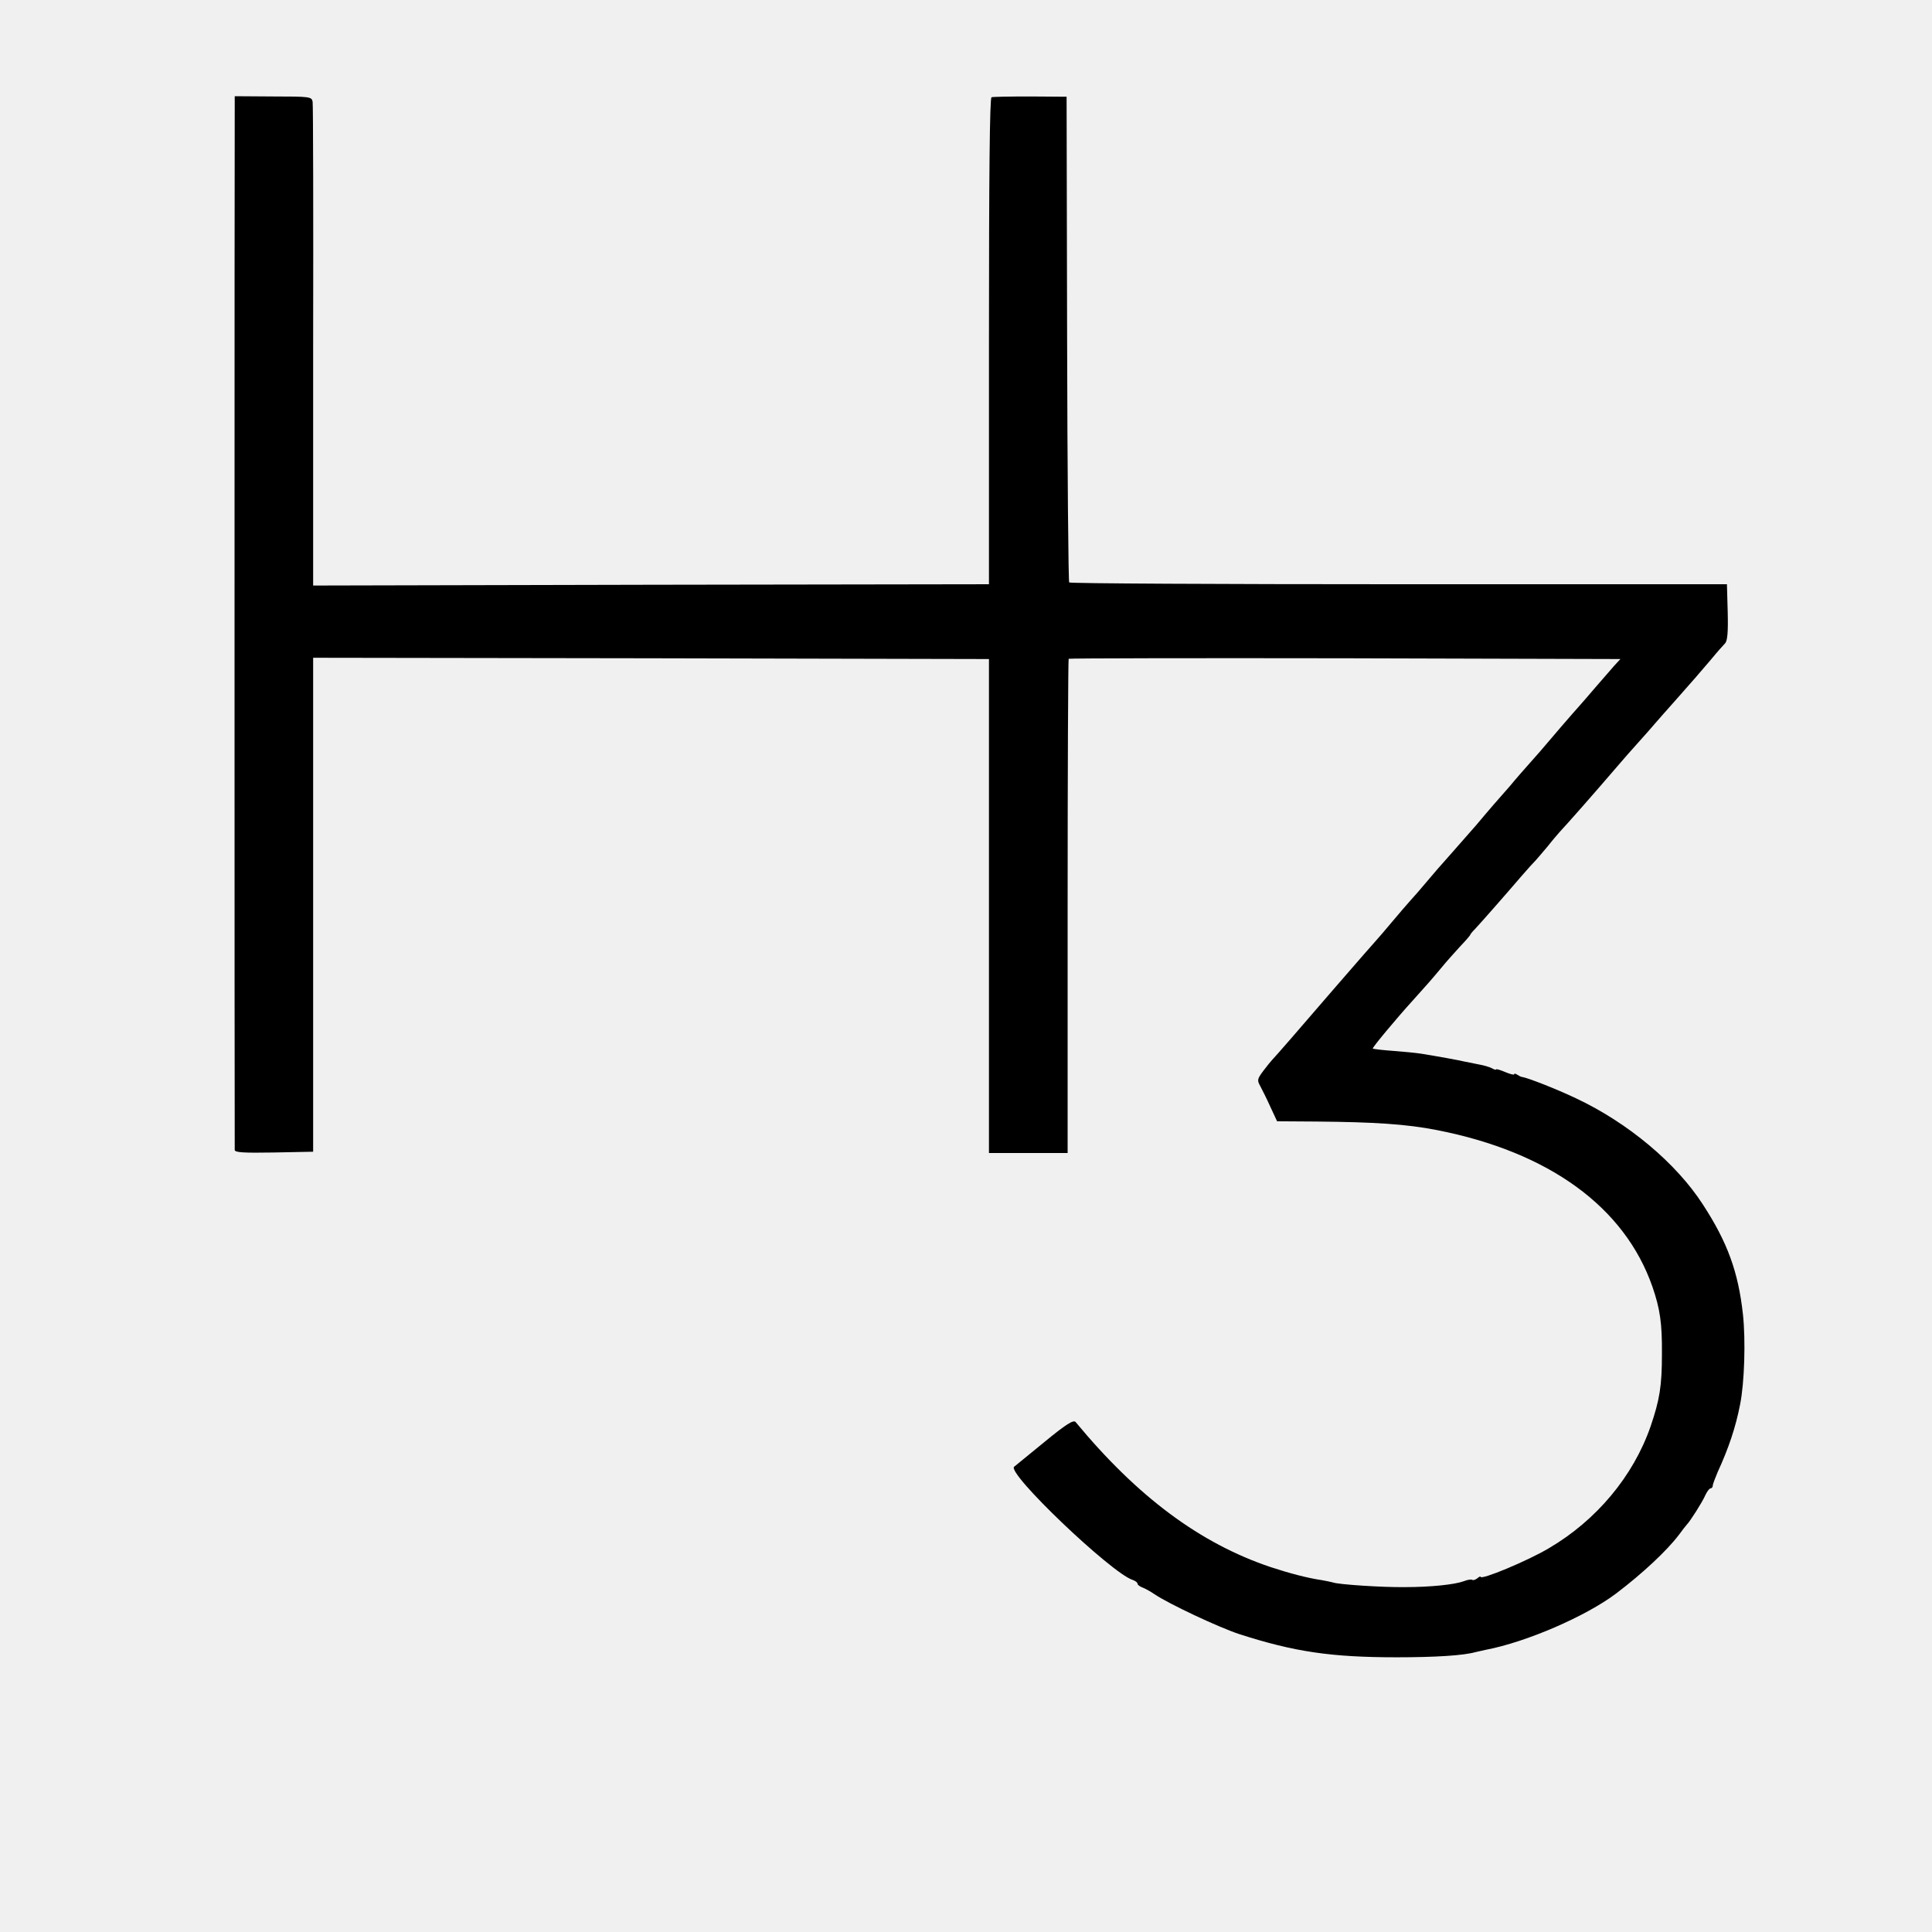
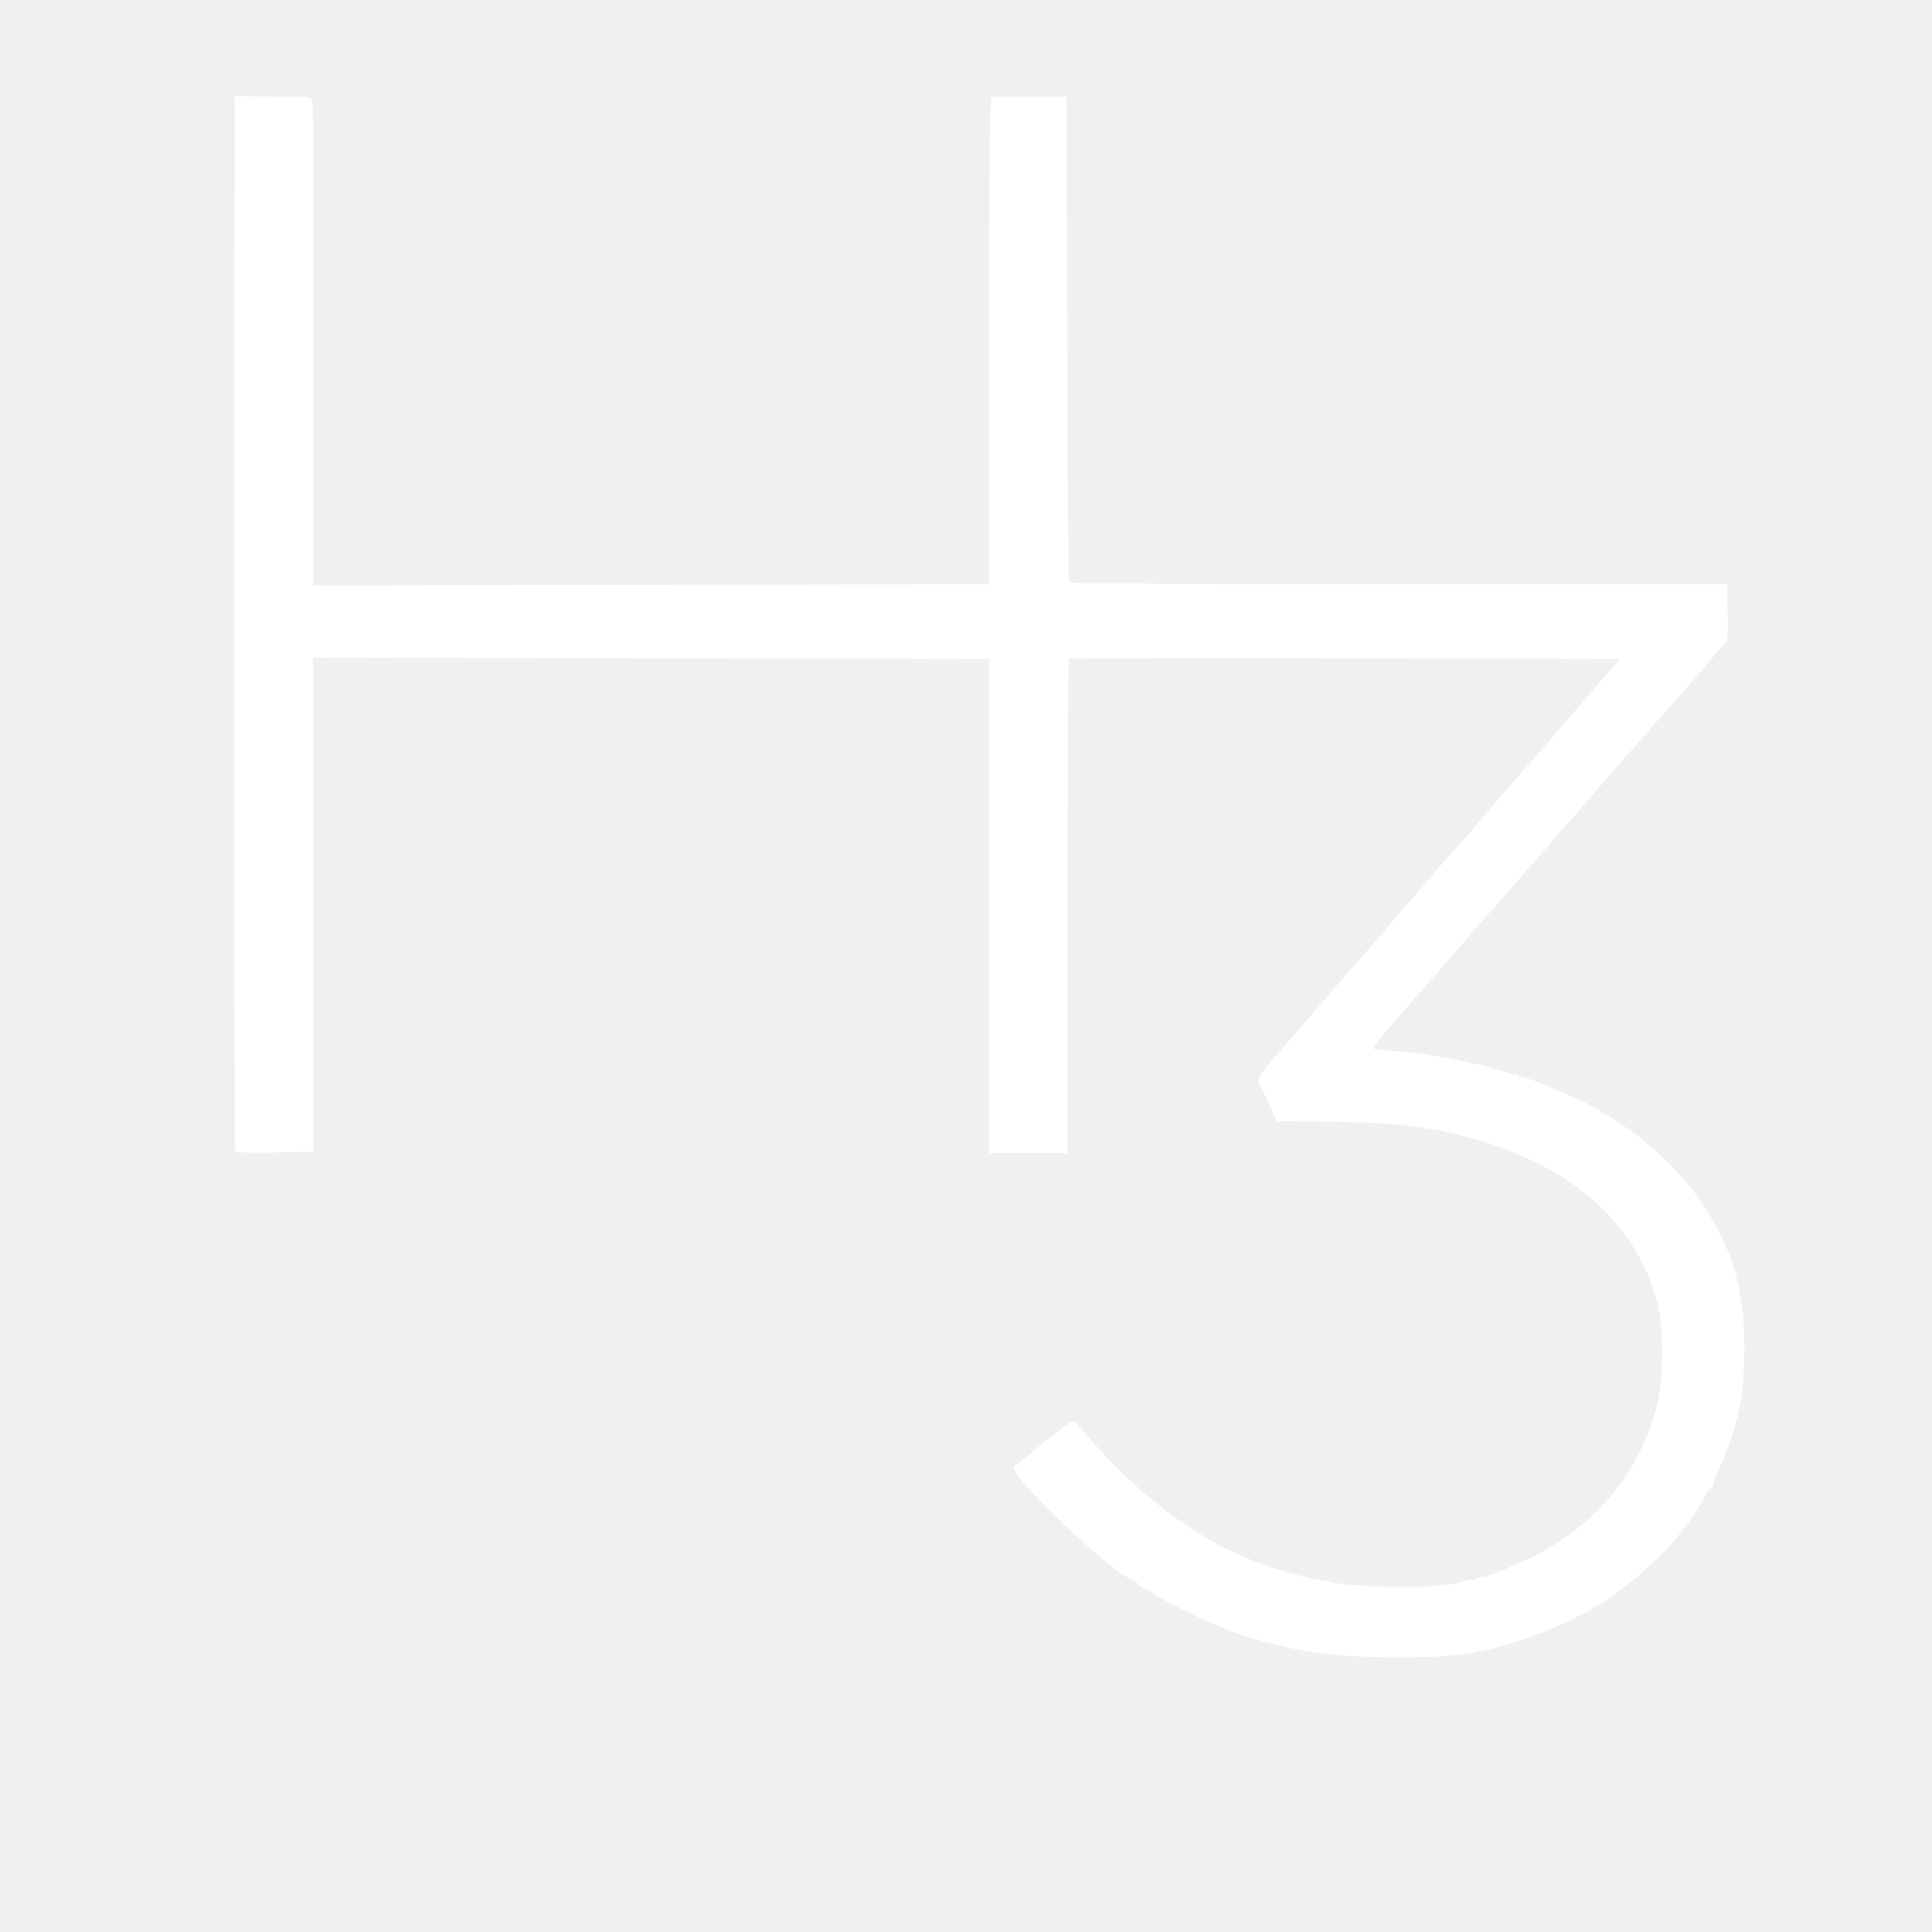
<svg xmlns="http://www.w3.org/2000/svg" version="1.0" width="749pt" height="749pt" viewBox="0 0 749 749" preserveAspectRatio="xMidYMid meet">
-   <g transform="translate(0,749) scale(0.1,-0.1)" fill="#000000" stroke="none">
+   <g transform="translate(0,749) scale(0.1,-0.1)" fill="#fff" stroke="none">
    <path d="M910 7081 c-1 -47 -1 -4032 0 -4049 0 -10 34 -12 152 -10 l152 3 0 958 0 957 1310 -2 1310 -3 0 -957 0 -958 153 0 152 0 0 956 c0 526 2 958 4 960 2 2 484 3 1071 2 l1068 -3 -24 -26 c-12 -14 -45 -52 -73 -84 -27 -32 -57 -66 -65 -75 -14 -15 -115 -132 -151 -175 -10 -11 -30 -34 -46 -52 -15 -17 -47 -53 -69 -80 -23 -26 -52 -59 -64 -73 -12 -14 -43 -50 -68 -80 -26 -30 -65 -74 -87 -99 -65 -73 -68 -77 -107 -123 -20 -24 -47 -55 -60 -69 -13 -14 -45 -52 -73 -85 -27 -32 -54 -64 -60 -70 -10 -11 -75 -85 -164 -188 -24 -28 -55 -64 -70 -81 -14 -16 -57 -66 -95 -110 -38 -44 -72 -82 -75 -85 -3 -3 -18 -21 -33 -41 -24 -32 -25 -37 -12 -60 7 -13 25 -49 39 -80 l26 -56 152 -1 c226 -2 350 -10 467 -33 435 -85 728 -298 836 -607 30 -87 38 -143 37 -262 0 -124 -9 -177 -44 -280 -67 -193 -210 -364 -394 -472 -82 -49 -265 -125 -265 -111 0 3 -6 0 -13 -6 -8 -6 -16 -8 -19 -6 -3 3 -18 1 -33 -5 -35 -13 -127 -23 -230 -23 -86 -1 -255 10 -277 18 -7 2 -26 6 -43 9 -55 8 -124 26 -200 51 -273 92 -515 272 -755 562 -8 10 -38 -9 -123 -79 -62 -50 -113 -93 -115 -94 -33 -22 377 -413 459 -439 11 -4 19 -10 19 -15 0 -4 8 -10 18 -14 9 -3 31 -15 47 -26 56 -38 250 -129 329 -155 214 -69 357 -90 611 -90 151 0 259 7 305 20 8 2 26 6 40 9 158 30 388 130 505 218 103 78 198 167 244 228 14 19 28 37 31 40 12 12 60 87 71 113 7 15 16 27 21 27 4 0 8 5 8 10 0 6 9 29 19 53 42 91 70 174 87 262 17 84 22 250 11 350 -18 164 -60 279 -155 425 -103 160 -290 317 -492 412 -78 37 -188 80 -210 83 -3 0 -11 4 -17 8 -7 5 -13 6 -13 2 0 -3 -16 1 -35 9 -19 8 -35 13 -35 10 0 -3 -8 0 -17 5 -10 5 -31 11 -48 14 -16 3 -41 8 -55 11 -25 6 -102 20 -170 31 -19 3 -69 8 -110 11 -41 3 -76 7 -78 9 -3 3 93 118 153 184 58 64 76 85 112 128 17 21 50 58 72 82 23 24 41 45 41 47 0 2 8 12 18 22 20 21 121 136 181 206 23 27 48 54 55 61 6 7 28 32 47 55 18 23 39 47 45 54 38 41 121 135 237 270 10 12 40 46 67 76 27 30 57 64 67 76 10 12 44 50 75 85 71 80 90 102 142 163 22 27 47 55 54 62 9 10 12 44 10 121 l-3 108 -1272 0 c-700 0 -1275 3 -1278 7 -3 3 -7 428 -8 944 l-2 939 -140 1 c-77 0 -145 -1 -151 -3 -7 -2 -10 -296 -10 -946 l0 -942 -1310 -2 -1310 -3 0 928 c1 510 0 936 -2 947 -3 20 -10 21 -153 21 l-149 1 0 -36z" />
  </g>
</svg>
